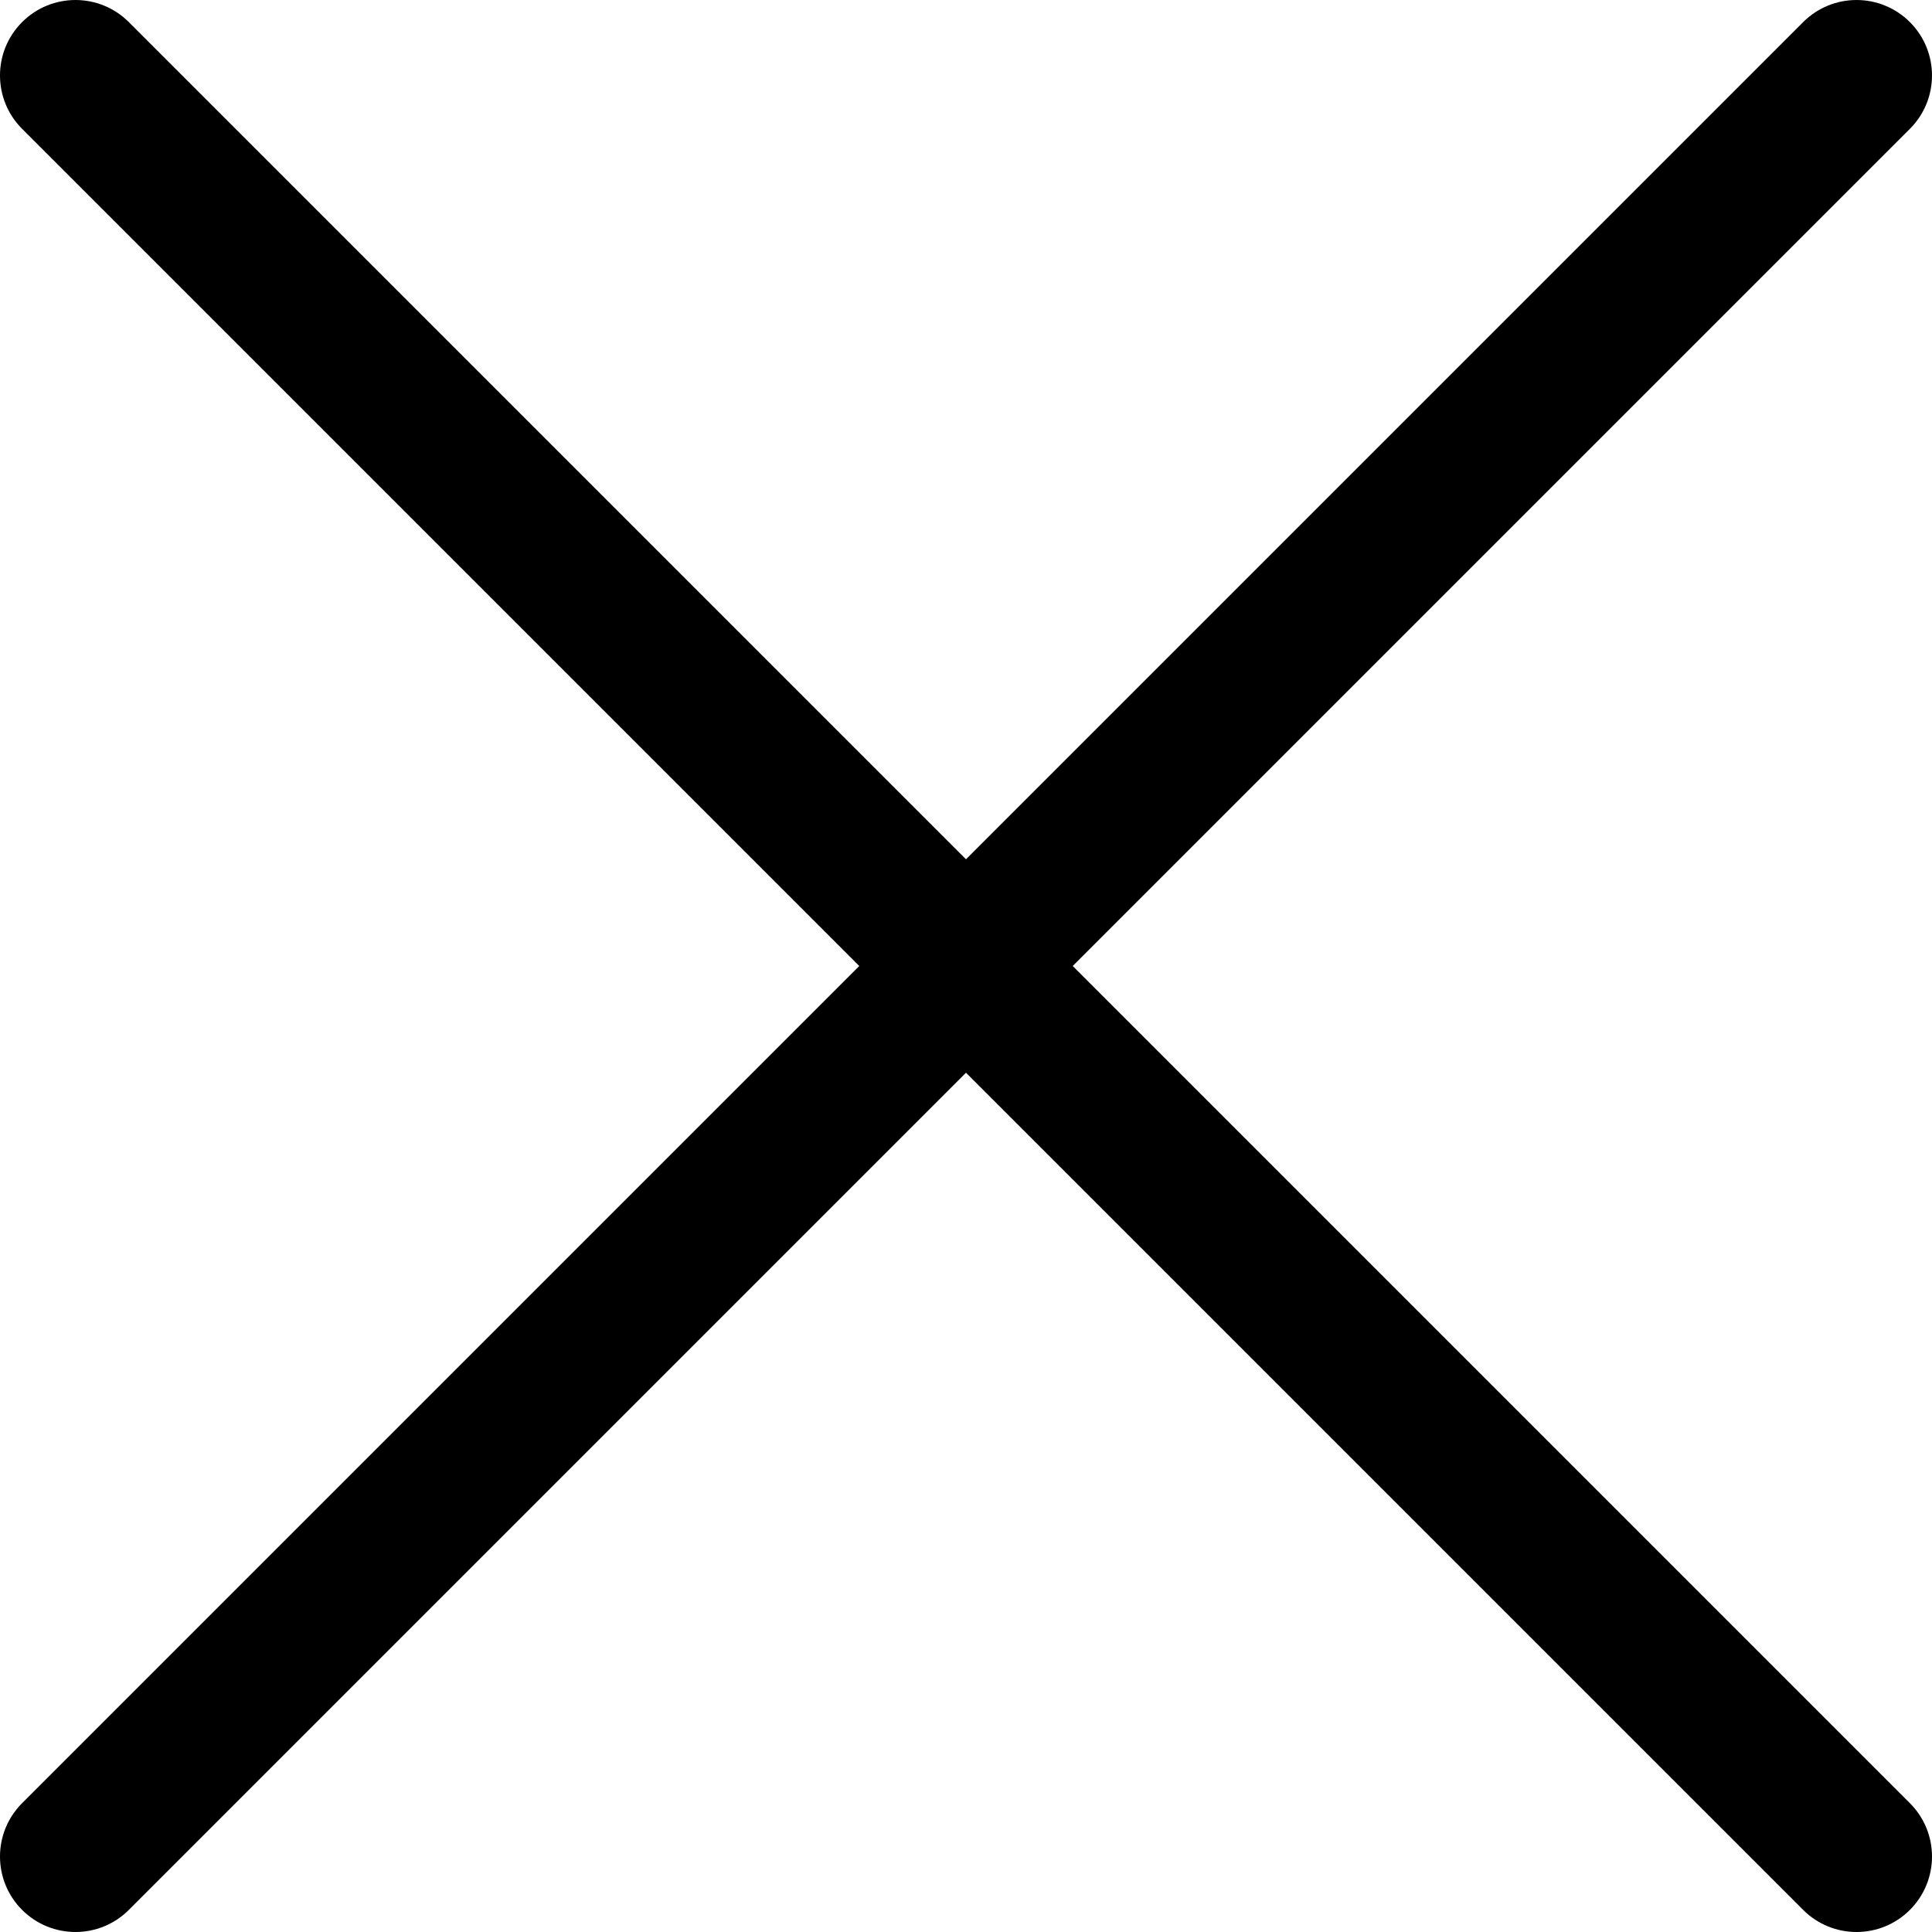
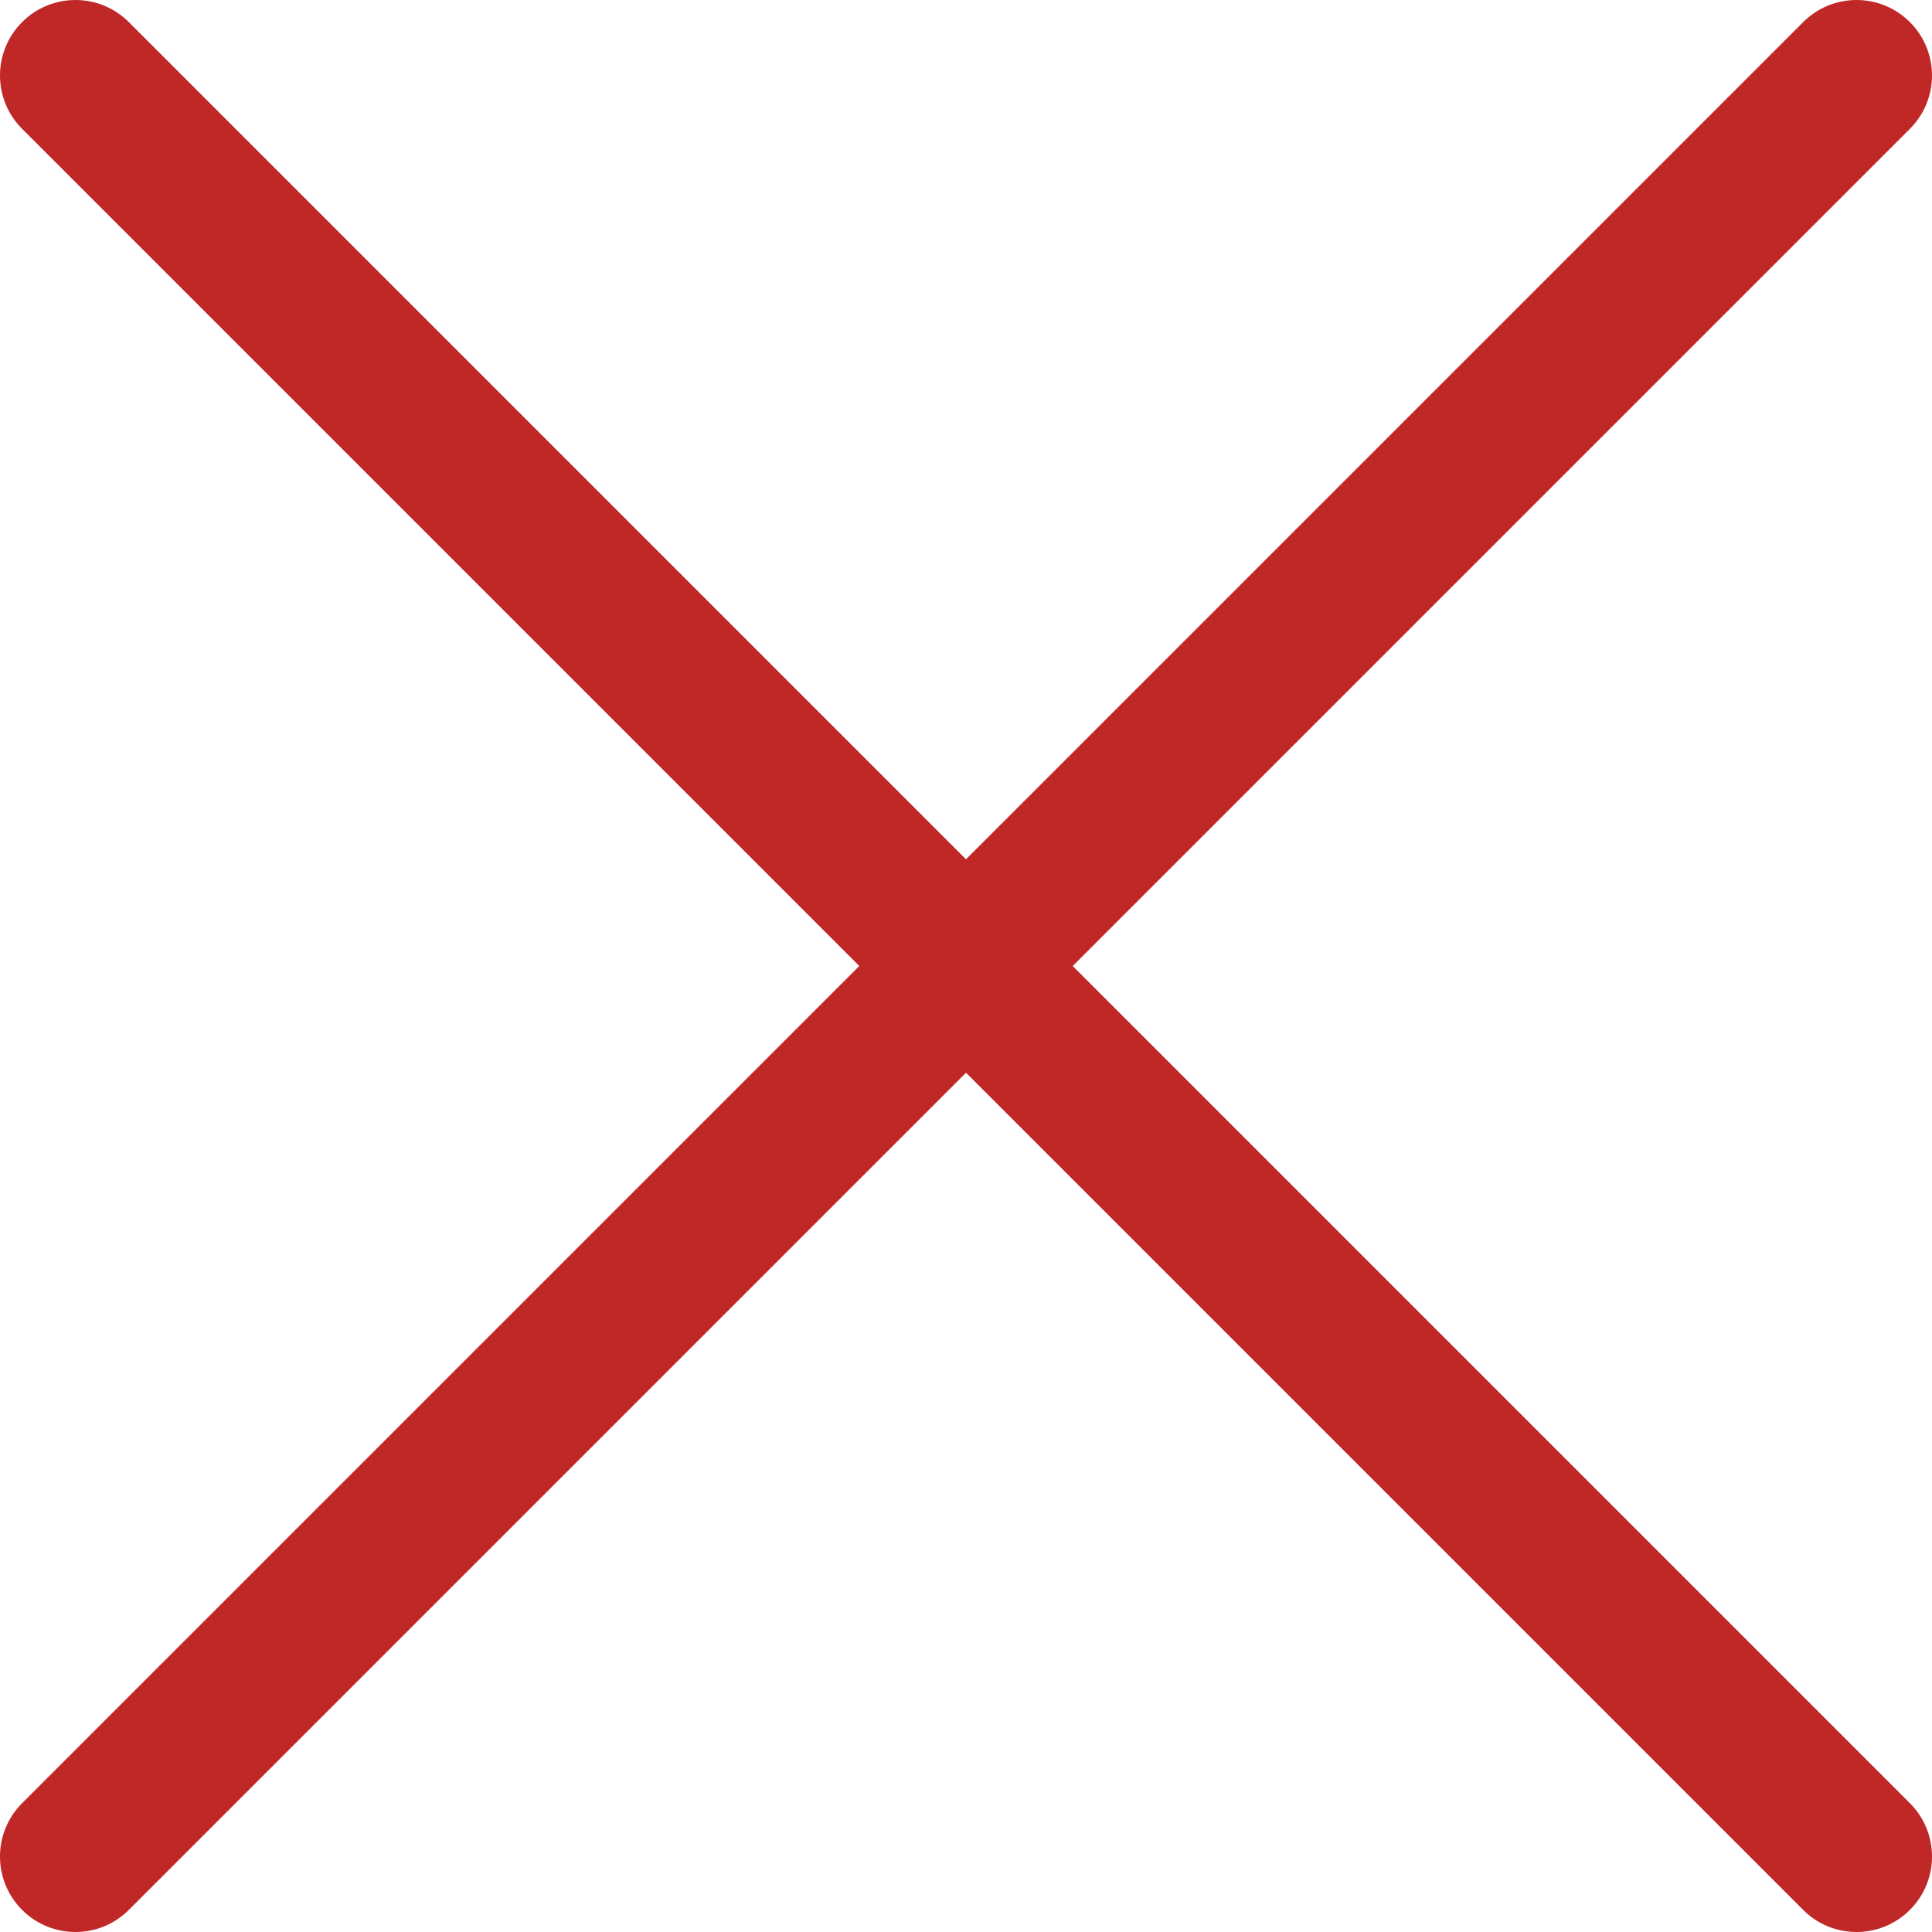
- <svg xmlns="http://www.w3.org/2000/svg" version="1.1" id="Capa_1" x="0px" y="0px" viewBox="0 0 512.001 512.001" style="enable-background:new 0 0 512.001 512.001;" xml:space="preserve">
+ <svg xmlns="http://www.w3.org/2000/svg" version="1.1" width="512" height="512" x="0" y="0" viewBox="0 0 512.001 512.001" style="enable-background:new 0 0 512 512" xml:space="preserve" class="">
  <g>
    <g>
-       <path d="M284.286,256.002L506.143,34.144c7.811-7.811,7.811-20.475,0-28.285c-7.811-7.81-20.475-7.811-28.285,0L256,227.717    L34.143,5.859c-7.811-7.811-20.475-7.811-28.285,0c-7.81,7.811-7.811,20.475,0,28.285l221.857,221.857L5.858,477.859    c-7.811,7.811-7.811,20.475,0,28.285c3.905,3.905,9.024,5.857,14.143,5.857c5.119,0,10.237-1.952,14.143-5.857L256,284.287    l221.857,221.857c3.905,3.905,9.024,5.857,14.143,5.857s10.237-1.952,14.143-5.857c7.811-7.811,7.811-20.475,0-28.285    L284.286,256.002z" />
+       <g>
+         <path d="M284.286,256.002L506.143,34.144c7.811-7.811,7.811-20.475,0-28.285c-7.811-7.81-20.475-7.811-28.285,0L256,227.717    L34.143,5.859c-7.811-7.811-20.475-7.811-28.285,0c-7.81,7.811-7.811,20.475,0,28.285l221.857,221.857L5.858,477.859    c-7.811,7.811-7.811,20.475,0,28.285c3.905,3.905,9.024,5.857,14.143,5.857c5.119,0,10.237-1.952,14.143-5.857L256,284.287    l221.857,221.857c3.905,3.905,9.024,5.857,14.143,5.857s10.237-1.952,14.143-5.857c7.811-7.811,7.811-20.475,0-28.285    L284.286,256.002z" fill="#c02828" data-original="#000000" style="" class="" />
+       </g>
    </g>
+     <g>
+ </g>
+     <g>
+ </g>
+     <g>
+ </g>
+     <g>
+ </g>
+     <g>
+ </g>
+     <g>
+ </g>
+     <g>
+ </g>
+     <g>
+ </g>
+     <g>
+ </g>
+     <g>
+ </g>
+     <g>
+ </g>
+     <g>
+ </g>
+     <g>
+ </g>
+     <g>
+ </g>
+     <g>
+ </g>
  </g>
-   <g>
- </g>
-   <g>
- </g>
-   <g>
- </g>
-   <g>
- </g>
-   <g>
- </g>
-   <g>
- </g>
-   <g>
- </g>
-   <g>
- </g>
-   <g>
- </g>
-   <g>
- </g>
-   <g>
- </g>
-   <g>
- </g>
-   <g>
- </g>
-   <g>
- </g>
-   <g>
- </g>
</svg>
